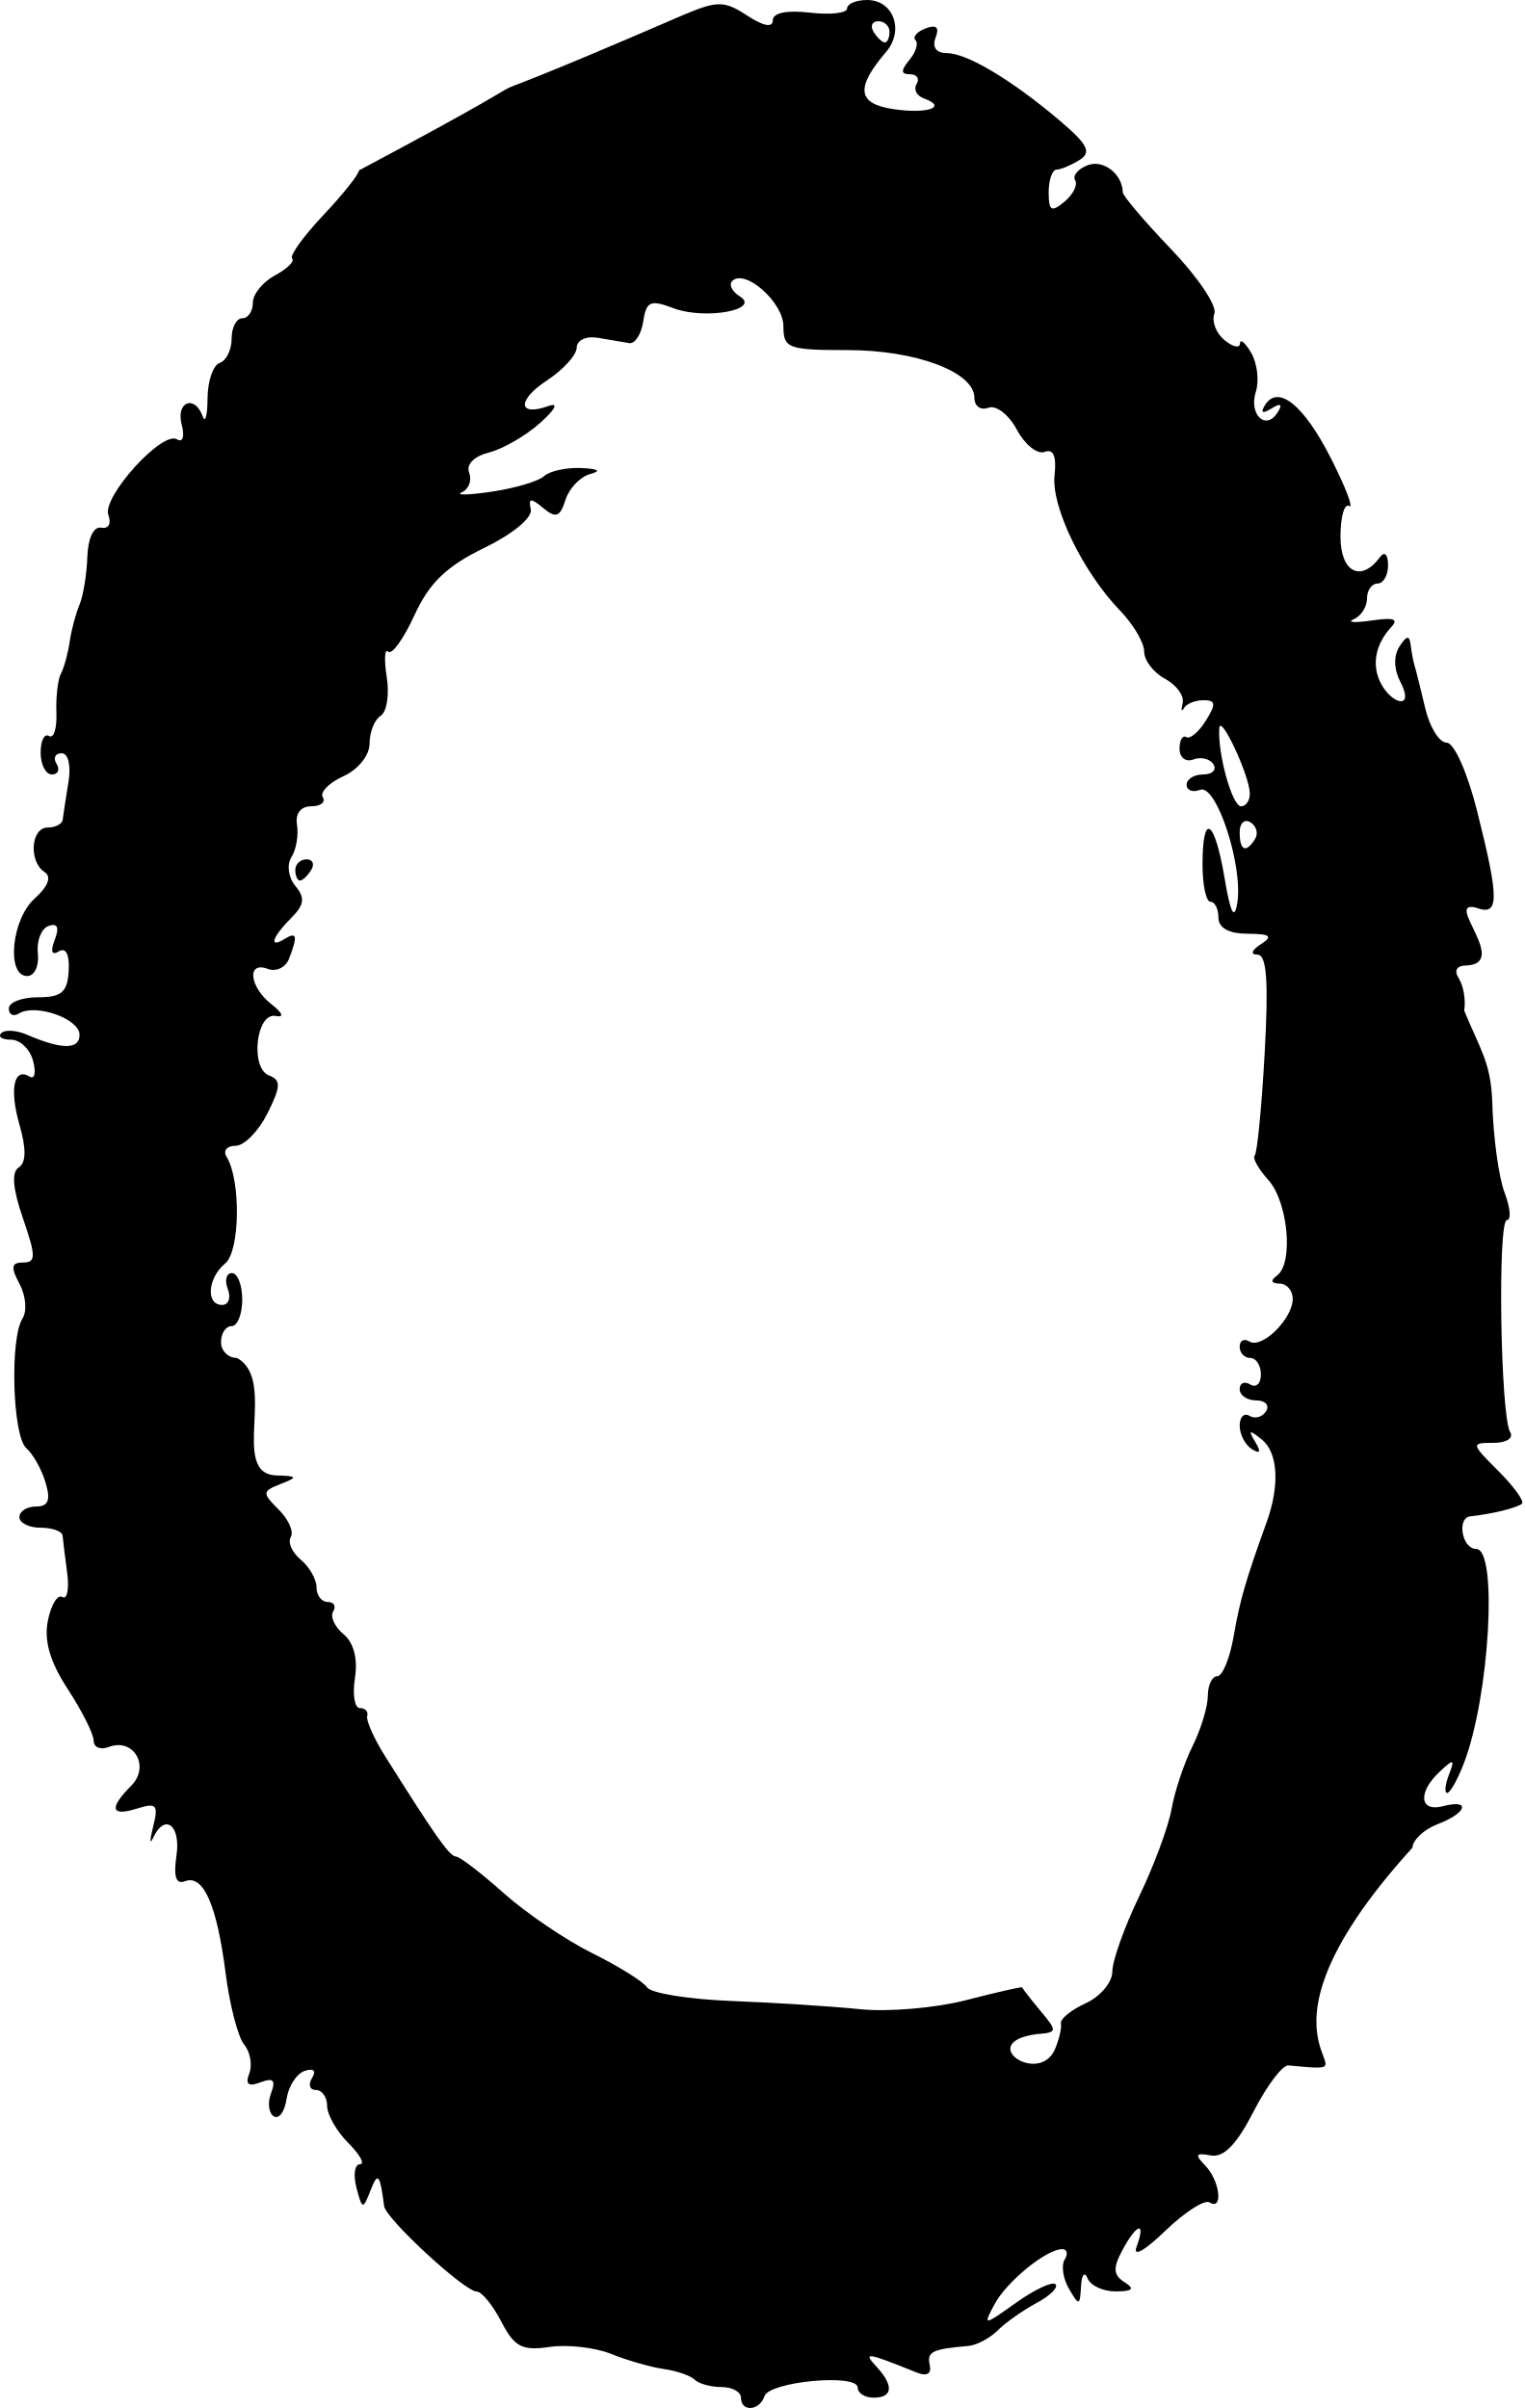
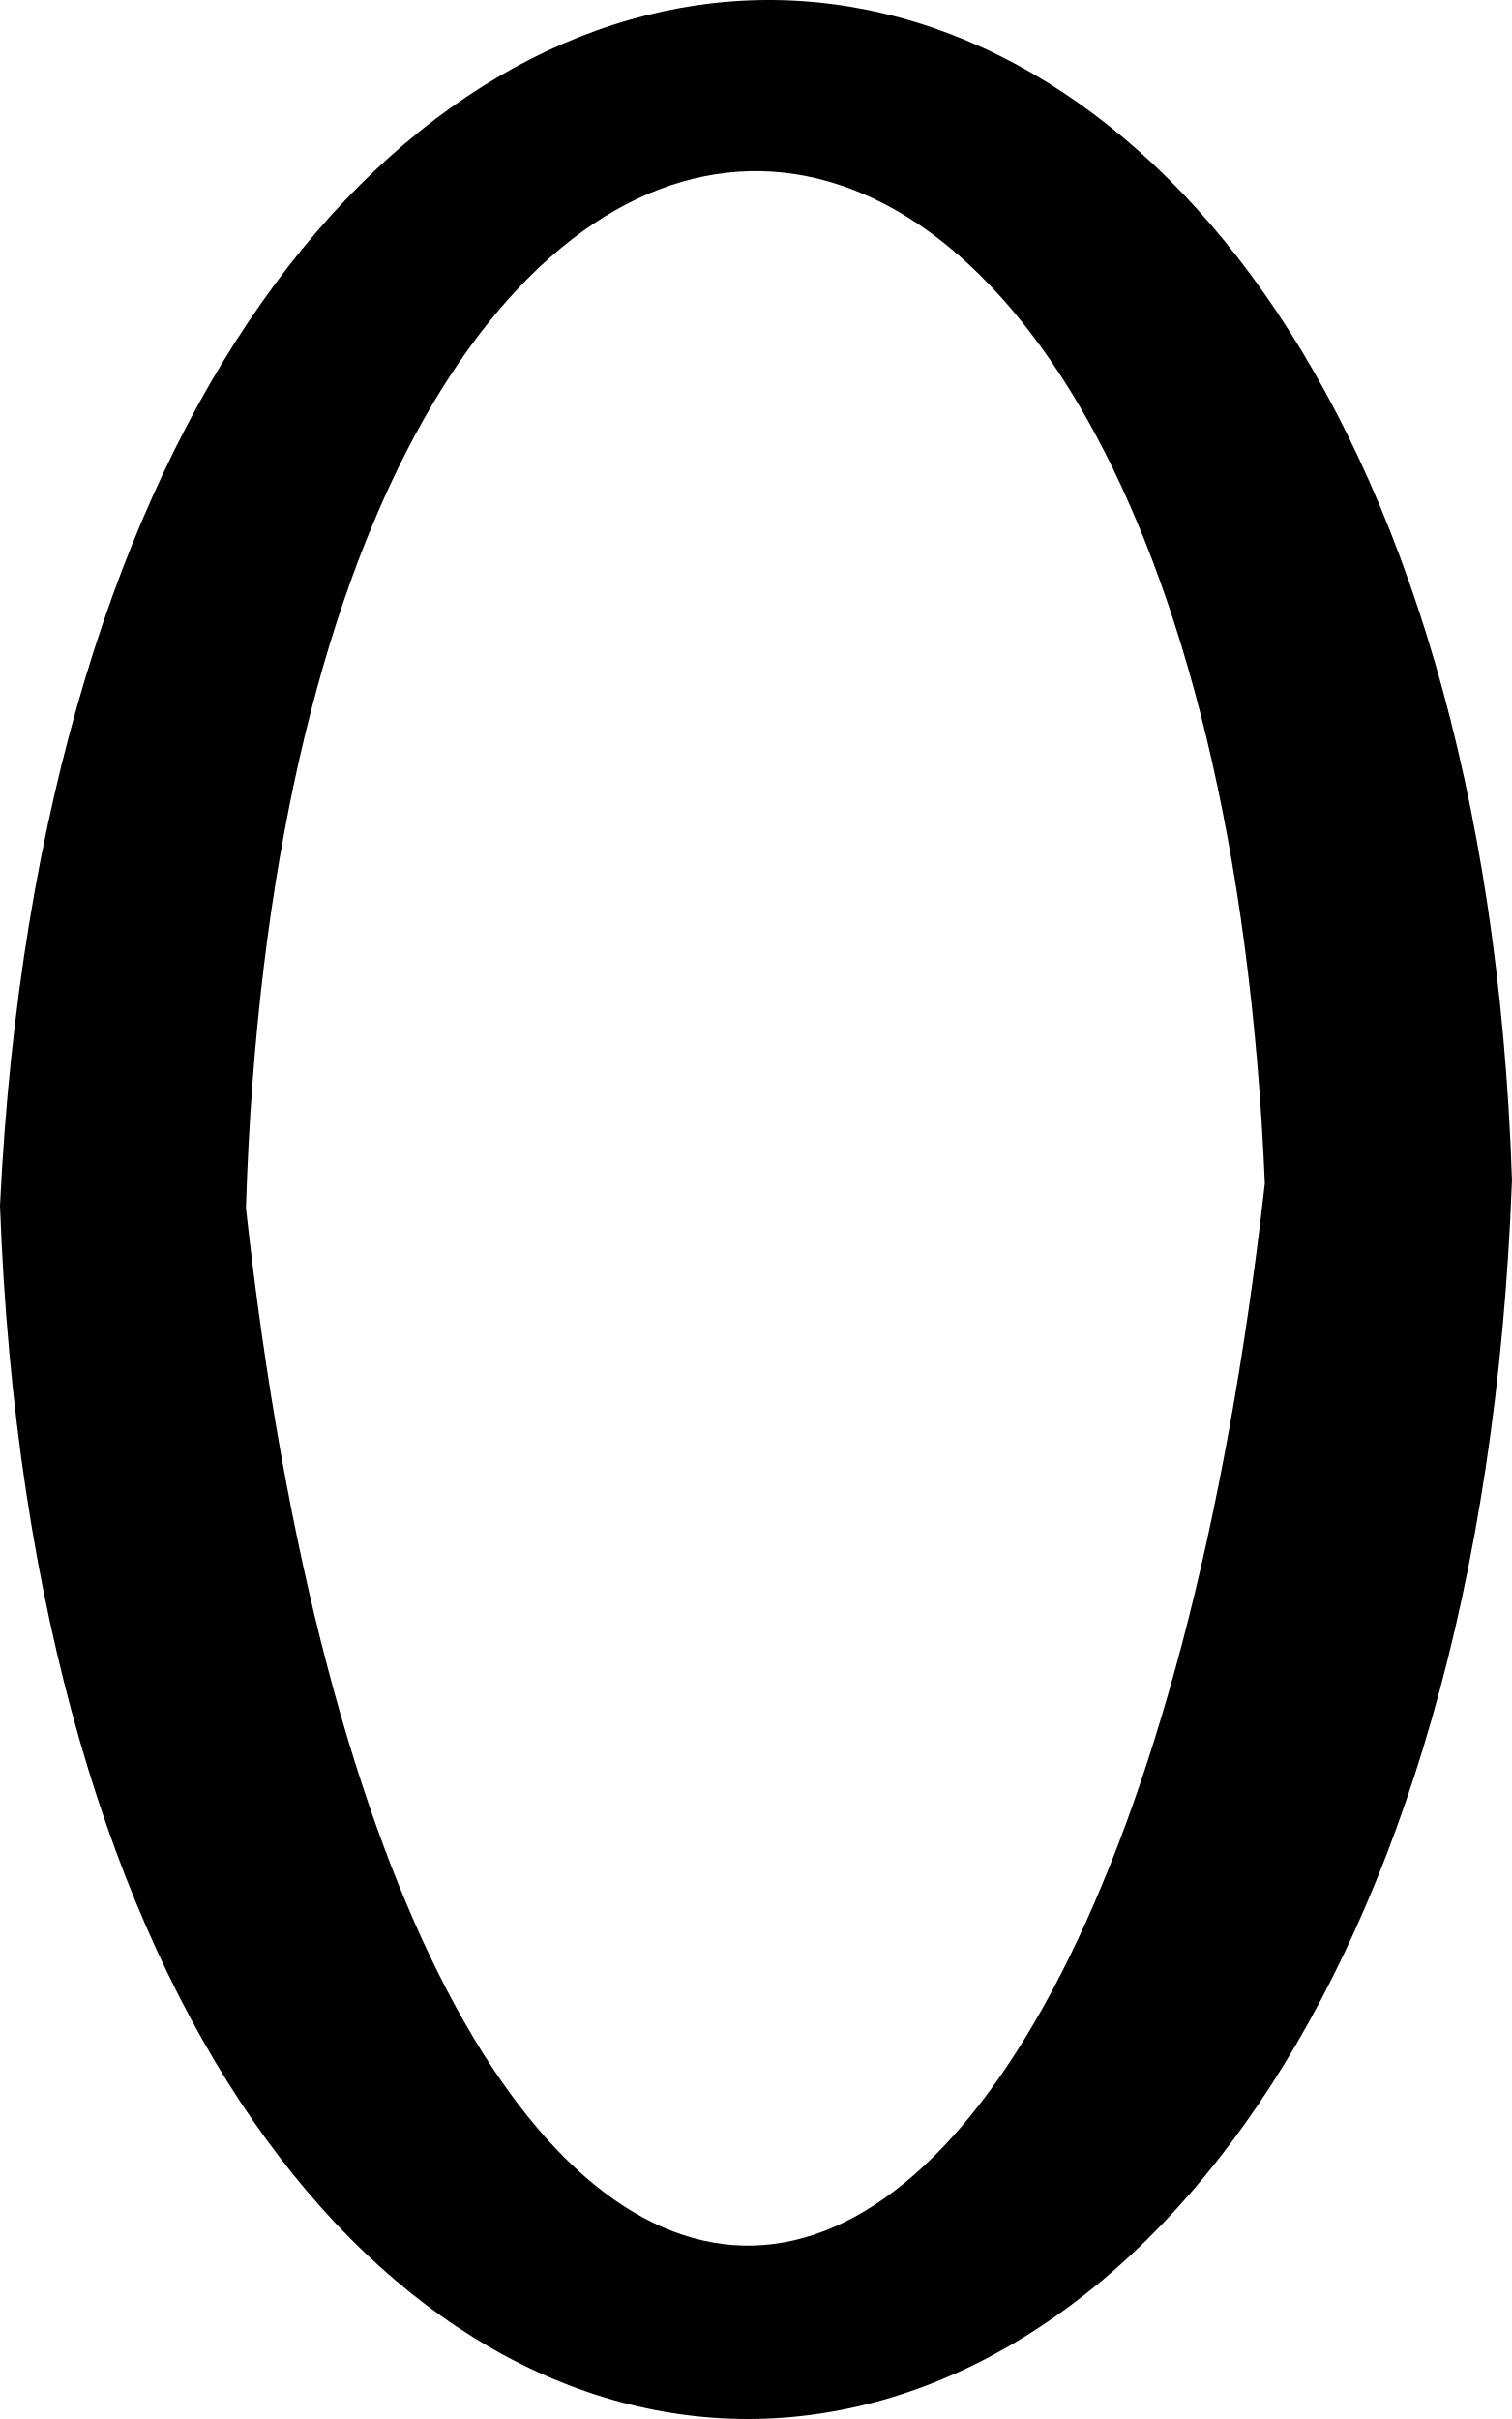
- <svg xmlns="http://www.w3.org/2000/svg" version="1.1" id="svg61" width="588.831" height="930" viewBox="0 0 588.831 930">
+ <svg xmlns="http://www.w3.org/2000/svg" version="1.1" id="svg61" width="581.427" height="930" viewBox="0 0 581.427 930">
  <defs id="defs65" />
-   <path style="fill:#000000;stroke-width:4.097" d="m 286.119,926.008 c 0,-2.254 -3.38,-4.097 -7.512,-4.097 -4.132,0 -8.789,-1.277 -10.349,-2.837 -1.56,-1.56 -6.938,-3.42 -11.951,-4.133 -5.012,-0.713 -14.158,-3.337 -20.324,-5.831 -6.166,-2.494 -16.877,-3.703 -23.803,-2.687 -10.59,1.554 -13.548,8.4e-4 -18.601,-9.77 -3.304,-6.39 -7.573,-11.618 -9.485,-11.618 -4.677,0 -35.104,-28.073 -35.75,-32.984 -1.642,-12.481 -2.408,-13.382 -5.234,-6.161 -2.979,7.612 -3.228,7.566 -5.474,-1.024 -1.295,-4.95 -0.682,-9 1.36,-9 2.043,0 0.026,-3.688 -4.481,-8.195 -4.507,-4.507 -8.195,-10.96 -8.195,-14.341 0,-3.38 -1.953,-6.146 -4.339,-6.146 -2.386,0 -3.052,-2.083 -1.478,-4.629 1.735,-2.807 0.62,-3.89 -2.831,-2.752 -3.131,1.032 -6.285,5.908 -7.009,10.836 -0.724,4.927 -2.949,7.951 -4.943,6.718 -1.994,-1.232 -2.464,-5.267 -1.044,-8.967 1.918,-4.997 0.872,-6.07 -4.068,-4.175 -4.7,1.803 -5.975,0.795 -4.35,-3.438 1.264,-3.294 0.367,-8.317 -1.994,-11.162 -2.361,-2.845 -5.58,-15.267 -7.154,-27.605 -3.354,-26.299 -8.593,-38.175 -15.646,-35.468 -3.516,1.349 -4.528,-1.679 -3.318,-9.926 1.734,-11.815 -4.567,-16.511 -9.053,-6.746 -1.294,2.817 -1.265,0.791 0.064,-4.502 2.088,-8.318 1.248,-9.253 -6.184,-6.894 -10.165,3.226 -11.032,-0.072 -2.312,-8.793 7.438,-7.438 0.966,-18.665 -8.636,-14.981 -3.216,1.234 -5.846,0.164 -5.846,-2.38 0,-2.543 -4.487,-11.498 -9.971,-19.901 -6.918,-10.599 -9.284,-18.713 -7.726,-26.497 1.235,-6.171 3.756,-10.286 5.602,-9.145 1.846,1.141 2.685,-3.029 1.863,-9.267 -0.822,-6.238 -1.622,-12.725 -1.777,-14.415 -0.156,-1.69 -3.97,-3.073 -8.477,-3.073 -4.507,0 -8.195,-1.844 -8.195,-4.097 0,-2.254 2.89,-4.097 6.422,-4.097 4.74,0 5.705,-2.415 3.684,-9.219 -1.506,-5.071 -4.857,-11.063 -7.447,-13.316 -5.332,-4.64 -6.422,-42.425 -1.446,-50.108 1.794,-2.77 1.269,-8.763 -1.169,-13.316 -3.478,-6.499 -3.181,-8.279 1.38,-8.279 5.007,0 4.998,-2.36 -0.061,-17.045 -3.943,-11.445 -4.476,-17.908 -1.622,-19.672 2.847,-1.76 2.954,-7.148 0.324,-16.317 -4.011,-13.986 -2.217,-22.531 3.932,-18.731 1.888,1.167 2.467,-1.569 1.288,-6.079 -1.18,-4.51 -5.002,-8.2 -8.496,-8.2 -3.493,0 -5.201,-1.15 -3.796,-2.555 1.405,-1.405 5.861,-1.128 9.902,0.616 13.486,5.819 20.322,5.831 20.322,0.033 0,-6.201 -17.009,-12.175 -23.407,-8.221 -2.15,1.33 -3.909,0.464 -3.909,-1.922 0,-2.386 5.071,-4.34 11.268,-4.342 9.12,-0.002 11.38,-1.95 11.857,-10.216 0.362,-6.281 -1.089,-9.176 -3.769,-7.52 -2.772,1.713 -3.358,0.087 -1.611,-4.467 1.836,-4.784 1.047,-6.557 -2.377,-5.342 -2.818,1 -4.685,5.764 -4.148,10.586 0.537,4.822 -1.307,8.767 -4.097,8.767 -8.183,0 -6.103,-21.861 2.849,-29.937 5.272,-4.756 6.642,-8.417 3.834,-10.243 -6.23,-4.051 -5.298,-17.183 1.219,-17.183 3.005,0 5.615,-1.383 5.8,-3.073 0.184,-1.69 1.17,-8.144 2.189,-14.341 1.077,-6.55 -0.024,-11.268 -2.627,-11.268 -2.464,0 -3.34,1.844 -1.947,4.097 1.393,2.254 0.58,4.097 -1.807,4.097 -2.386,0 -4.339,-3.796 -4.339,-8.437 0,-4.64 1.467,-7.53 3.26,-6.422 1.793,1.108 3.064,-2.932 2.826,-8.977 -0.238,-6.045 0.546,-12.836 1.744,-15.089 1.197,-2.254 2.713,-7.785 3.368,-12.292 0.655,-4.507 2.366,-10.96 3.803,-14.341 1.437,-3.38 2.798,-11.678 3.025,-18.438 0.246,-7.277 2.443,-11.894 5.387,-11.317 2.774,0.544 3.99,-1.589 2.75,-4.821 -2.641,-6.883 20.814,-32.82 26.501,-29.305 2.243,1.386 3.013,-1.093 1.791,-5.768 -2.302,-8.803 5.124,-11.618 8.12,-3.079 0.988,2.817 1.834,-0.333 1.878,-7 0.043,-6.667 2.155,-12.813 4.69,-13.658 2.535,-0.845 4.61,-5.071 4.61,-9.39 0,-4.319 1.844,-7.853 4.097,-7.853 2.254,0 4.097,-2.701 4.097,-6.002 0,-3.301 3.846,-8.06 8.546,-10.575 4.7,-2.515 7.679,-5.44 6.619,-6.5 -1.06,-1.06 4.314,-8.544 11.941,-16.631 7.627,-8.087 13.868,-15.92 13.868,-17.405 105.436,-56.136 6.641,-8.694 125.754,-60.253 12.743,-5.324 15.428,-5.272 24.189,0.469 6.269,4.108 9.856,4.769 9.856,1.817 0,-2.89 5.408,-4.009 14.341,-2.966 7.887,0.921 14.341,0.201 14.341,-1.6 0,-1.801 3.49,-3.275 7.756,-3.275 10.164,0 14.433,11.717 7.306,20.055 -11.852,13.867 -11.122,19.961 2.642,22.059 13.248,2.019 21.348,-0.754 11.976,-4.1 -2.831,-1.011 -4.105,-3.524 -2.831,-5.585 1.274,-2.061 0.138,-3.747 -2.525,-3.747 -3.585,0 -3.657,-1.426 -0.277,-5.499 2.51,-3.024 3.578,-6.484 2.374,-7.689 -1.204,-1.204 0.561,-3.246 3.924,-4.536 4.145,-1.591 5.38,-0.434 3.836,3.591 -1.398,3.644 0.228,5.937 4.207,5.937 7.821,0 24.955,10.205 43.565,25.948 10.961,9.272 12.547,12.35 7.882,15.302 -3.212,2.033 -7.222,3.724 -8.912,3.758 -1.69,0.034 -3.073,3.976 -3.073,8.759 0,7.237 1.024,7.847 6.101,3.633 3.356,-2.785 5.21,-6.505 4.121,-8.267 -1.089,-1.762 1.089,-4.381 4.839,-5.821 6.038,-2.317 13.384,3.352 13.558,10.464 0.033,1.408 8.465,11.329 18.734,22.047 10.269,10.718 17.754,21.877 16.633,24.798 -1.121,2.921 0.618,7.515 3.865,10.21 3.246,2.694 5.959,3.29 6.027,1.324 0.069,-1.966 2.025,-0.311 4.347,3.678 2.322,3.989 3.113,10.748 1.758,15.02 -2.809,8.851 3.964,15.167 8.461,7.891 1.976,-3.198 1.177,-3.692 -2.399,-1.482 -3.474,2.147 -4.372,1.711 -2.551,-1.237 5.065,-8.196 15.036,-0.159 25.555,20.6 5.683,11.214 8.824,19.458 6.98,18.318 -1.844,-1.139 -3.352,4.181 -3.352,11.822 0,13.796 7.944,17.875 15.302,7.859 1.7,-2.314 3.038,-0.976 3.073,3.073 0.033,3.944 -1.781,7.17 -4.035,7.17 -2.254,0 -4.097,2.612 -4.097,5.805 0,3.193 -2.305,6.794 -5.122,8.004 -2.817,1.209 0.251,1.431 6.816,0.491 9.076,-1.298 10.795,-0.565 7.17,3.059 -17.527,20.371 13.42,38.914 4.046,20.672 -2.554,-4.772 -2.705,-10.015 -0.395,-13.667 2.676,-4.229 3.913,-4.459 4.324,-0.804 0.316,2.817 1.009,6.505 1.539,8.195 0.53,1.69 2.374,9.065 4.097,16.39 1.723,7.324 5.444,13.316 8.269,13.316 2.9,0 8.029,11.517 11.78,26.451 8.678,34.547 8.591,40.725 -0.526,37.254 -12.33,-2.954 12.887,21.33 -3.315,22.34 -4.092,0 -5.233,1.841 -3.175,5.122 1.767,2.817 2.68,8.361 2.028,12.32 6.279,15.319 10.339,20.032 10.835,35.537 0.363,13.189 2.49,28.79 4.725,34.669 2.235,5.879 2.656,10.69 0.935,10.69 -3.673,0 -2.512,75.807 1.254,81.9 1.43,2.314 -1.412,4.145 -6.434,4.145 -8.792,0 -8.75,0.246 1.869,10.864 5.975,5.975 10.083,11.645 9.129,12.6 -1.558,1.558 -11.772,4.075 -19.9,4.904 -5.401,0.551 -3.287,12.606 2.211,12.606 8.477,0 5.155,57.181 -4.82,82.972 -2.397,6.197 -5.268,11.268 -6.38,11.268 -1.112,0 -0.806,-3.166 0.679,-7.036 2.358,-6.144 1.908,-6.297 -3.543,-1.204 -8.581,8.016 -7.847,15.73 1.269,13.346 10.862,-2.84 9.243,2.634 -2.049,6.926 -5.258,1.999 -9.659,6.102 -9.779,9.118 -73.746,81.191 -7.431,87.971 -47.777,84.088 -2.222,-0.415 -8.295,7.542 -13.496,17.683 -6.632,12.931 -11.609,18.03 -16.663,17.071 -5.801,-1.1 -6.208,-0.341 -2.085,3.893 5.717,5.871 7.078,17.605 1.653,14.252 -1.908,-1.179 -9.612,3.782 -17.12,11.026 -8.135,7.848 -12.58,10.273 -11,6 3.69,-9.983 0.067,-8.977 -5.566,1.545 -3.638,6.798 -3.445,9.489 0.88,12.229 4.075,2.582 3.192,3.53 -3.333,3.576 -4.883,0.033 -9.808,-2.242 -10.944,-5.059 -1.137,-2.817 -2.268,-1.434 -2.515,3.073 -0.414,7.572 -0.767,7.647 -4.643,0.992 -2.307,-3.962 -3.064,-9.032 -1.682,-11.268 1.382,-2.236 0.97,-4.065 -0.915,-4.065 -6.116,0 -21.458,12.49 -26.18,21.314 -4.493,8.394 -4.29,8.379 8.399,-0.657 7.151,-5.092 13.976,-8.285 15.166,-7.095 1.19,1.19 -2.105,4.448 -7.322,7.24 -5.217,2.792 -11.96,7.551 -14.984,10.575 -3.024,3.024 -8.133,5.729 -11.352,6.011 -14.039,1.228 -16.031,2.21 -14.905,7.347 0.756,3.449 -1.117,4.505 -5.122,2.887 -19.223,-7.768 -20.793,-8.004 -15.533,-2.335 6.86,7.393 6.462,12.076 -1.024,12.076 -3.38,0 -6.146,-1.758 -6.146,-3.906 0,-5.507 -34.108,-2.35 -36.002,3.332 -1.918,5.755 -9.069,6.208 -9.069,0.574 z M 407.203,791.819 c 1.726,-3.944 2.833,-8.588 2.462,-10.32 -0.372,-1.732 3.945,-5.255 9.593,-7.828 5.648,-2.573 10.269,-8.08 10.269,-12.236 0,-4.156 4.664,-17.225 10.364,-29.041 5.7,-11.816 11.334,-27.019 12.518,-33.783 1.185,-6.765 4.818,-17.653 8.074,-24.197 3.256,-6.544 5.92,-15.302 5.92,-19.463 0,-4.161 1.639,-7.565 3.641,-7.565 2.003,0 4.843,-6.914 6.313,-15.365 2.46,-14.15 4.59,-21.524 12.725,-44.047 5.159,-14.284 4.444,-26.928 -1.808,-31.983 -4.881,-3.946 -5.382,-3.78 -2.585,0.861 2.354,3.906 1.949,4.816 -1.262,2.831 -2.602,-1.608 -4.73,-5.689 -4.73,-9.07 0,-3.38 1.717,-5.085 3.814,-3.789 2.098,1.297 4.972,0.483 6.388,-1.807 1.415,-2.29 -0.301,-4.164 -3.814,-4.164 -3.513,0 -6.388,-1.953 -6.388,-4.339 0,-2.386 1.844,-3.2 4.097,-1.807 2.254,1.393 4.097,-0.342 4.097,-3.856 0,-3.513 -1.844,-6.388 -4.097,-6.388 -2.254,0 -4.097,-1.953 -4.097,-4.339 0,-2.386 1.695,-3.292 3.767,-2.011 4.805,2.97 16.72,-8.773 16.72,-16.478 0,-3.219 -2.305,-5.882 -5.122,-5.916 -3.231,-0.041 -3.585,-1.174 -0.96,-3.073 6.49,-4.694 4.313,-28.473 -3.387,-36.981 -3.817,-4.218 -6.159,-8.449 -5.204,-9.404 0.954,-0.954 2.683,-18.782 3.841,-39.617 1.537,-27.637 0.793,-37.899 -2.751,-37.944 -2.886,-0.036 -2.363,-1.674 1.289,-4.035 4.789,-3.095 3.659,-3.986 -5.122,-4.035 -7.256,-0.041 -11.268,-2.251 -11.268,-6.209 0,-3.38 -1.383,-6.146 -3.073,-6.146 -1.69,0 -3.073,-6.453 -3.073,-14.341 0,-20.504 4.649,-17.701 8.496,5.122 2.277,13.51 3.775,16.523 4.899,9.851 2.411,-14.313 -8.021,-46.284 -14.314,-43.868 -2.874,1.103 -5.226,0.22 -5.226,-1.963 0,-2.183 2.875,-3.969 6.388,-3.969 3.513,0 5.298,-1.763 3.966,-3.918 -1.332,-2.155 -4.821,-2.998 -7.754,-1.873 -2.933,1.125 -5.332,-0.718 -5.332,-4.096 0,-3.378 1.167,-5.421 2.594,-4.539 1.427,0.882 4.823,-1.965 7.547,-6.326 4.027,-6.449 3.861,-7.93 -0.887,-7.93 -3.212,0 -6.613,1.383 -7.558,3.073 -0.945,1.69 -1.167,0.796 -0.494,-1.986 0.674,-2.783 -2.394,-6.996 -6.818,-9.363 -4.423,-2.367 -8.042,-7.089 -8.042,-10.492 0,-3.403 -4.149,-10.486 -9.219,-15.738 -14.47,-14.99 -26.725,-40.241 -25.39,-52.316 0.821,-7.423 -0.437,-10.387 -3.853,-9.076 -2.789,1.07 -7.607,-2.792 -10.707,-8.584 -3.12,-5.83 -8.035,-9.609 -11.012,-8.467 -2.957,1.135 -5.377,-0.597 -5.377,-3.849 0,-9.933 -22.552,-18.415 -48.965,-18.415 -23.005,0 -24.788,-0.666 -24.788,-9.258 0,-9.201 -14.857,-22.322 -19.743,-17.436 -1.405,1.405 -0.128,4.055 2.837,5.888 8.511,5.26 -13.454,9.231 -25.573,4.623 -8.894,-3.381 -10.454,-2.697 -11.649,5.115 -0.759,4.961 -3.18,8.729 -5.381,8.374 -2.2,-0.355 -7.646,-1.277 -12.103,-2.049 -4.515,-0.782 -8.144,0.893 -8.195,3.784 -0.051,2.853 -5.177,8.523 -11.393,12.601 -11.714,7.684 -11.431,14.188 0.434,9.973 4.098,-1.456 2.833,1.125 -3.205,6.54 -5.486,4.92 -14.354,10.044 -19.707,11.388 -5.798,1.455 -8.898,4.616 -7.669,7.818 1.134,2.957 -0.138,6.357 -2.829,7.555 -2.69,1.199 2.484,1.094 11.498,-0.233 9.014,-1.327 18.141,-4.032 20.282,-6.012 2.141,-1.98 8.594,-3.387 14.341,-3.125 6.599,0.3 7.877,1.152 3.47,2.312 -3.838,1.01 -8.142,5.503 -9.564,9.984 -2.11,6.648 -3.695,7.226 -8.618,3.14 -4.818,-3.999 -5.78,-3.892 -4.777,0.531 0.721,3.181 -6.953,9.527 -18.032,14.911 -14.519,7.057 -21.167,13.476 -26.894,25.967 -4.184,9.126 -8.739,15.461 -10.122,14.078 -1.384,-1.384 -1.642,3.028 -0.574,9.804 1.068,6.776 0.013,13.512 -2.345,14.969 -2.358,1.458 -4.287,6.268 -4.287,10.691 0,4.573 -4.362,10.028 -10.115,12.649 -5.563,2.535 -9.142,6.183 -7.953,8.107 1.189,1.924 -0.828,3.498 -4.483,3.498 -4.047,0 -6.184,2.804 -5.466,7.17 0.649,3.944 -0.316,9.556 -2.144,12.472 -1.883,3.004 -1.218,7.838 1.533,11.154 3.81,4.591 3.445,7.265 -1.696,12.405 -7.33,7.33 -8.728,11.893 -2.456,8.016 4.697,-2.903 5.083,-1.189 1.71,7.601 -1.313,3.422 -5.001,5.22 -8.195,3.994 -8.225,-3.156 -7.22,6.878 1.363,13.621 4.403,3.459 5.031,5.215 1.627,4.549 -7.547,-1.476 -9.944,20.135 -2.548,22.973 4.696,1.802 4.595,4.218 -0.614,14.659 -3.43,6.876 -8.976,12.501 -12.324,12.501 -3.348,0 -4.896,1.928 -3.44,4.285 5.549,8.978 5.203,36.372 -0.519,41.121 -6.842,5.678 -7.622,16.055 -1.207,16.055 2.495,0 3.474,-2.766 2.177,-6.146 -1.297,-3.38 -0.573,-6.146 1.61,-6.146 2.183,0 3.969,4.61 3.969,10.243 0,5.634 -1.844,10.243 -4.097,10.243 -2.254,0 -4.097,2.766 -4.097,6.146 0,3.38 2.766,6.146 6.146,6.146 15.831,8.48 -2.969,44.626 15.103,45.359 8.342,0.254 8.56,0.65 1.809,3.303 -7.197,2.828 -7.244,3.443 -0.763,9.924 3.8,3.8 5.89,8.558 4.644,10.574 -1.246,2.015 0.481,5.943 3.836,8.728 3.356,2.785 6.101,7.603 6.101,10.708 0,3.104 1.953,5.644 4.339,5.644 2.386,0 3.329,1.635 2.094,3.633 -1.235,1.998 0.566,5.967 4.003,8.819 3.929,3.261 5.566,9.517 4.41,16.854 -1.011,6.417 -0.156,11.668 1.901,11.668 2.057,0 3.33,1.383 2.829,3.073 -0.501,1.69 2.564,8.604 6.811,15.365 19.6,31.2 25.014,38.871 27.451,38.897 1.441,0.016 9.739,6.375 18.438,14.133 8.7,7.758 24.115,18.211 34.256,23.23 10.141,5.019 19.656,10.958 21.144,13.2 1.488,2.241 16.239,4.6 32.779,5.241 16.54,0.641 38.858,2.072 49.596,3.178 10.737,1.107 29.173,-0.491 40.968,-3.551 11.795,-3.06 21.468,-5.253 21.495,-4.874 0.028,0.378 3.191,4.449 7.032,9.046 6.655,7.965 6.583,8.388 -1.531,8.999 -23.485,3.203 0.512,19.713 6.966,6.203 z M 114.029,335.985 c 0,-2.254 1.953,-4.097 4.339,-4.097 2.386,0 3.2,1.844 1.807,4.097 -1.393,2.254 -3.345,4.097 -4.339,4.097 -0.994,0 -1.807,-1.844 -1.807,-4.097 z m 370.638,-12.009 c 1.297,-2.098 0.483,-4.972 -1.807,-6.388 -2.29,-1.415 -4.164,0.301 -4.164,3.814 0,7.197 2.459,8.257 5.971,2.574 z m -2.058,-17.697 c -0.257,-7.105 -11.364,-30.781 -11.775,-25.096 -0.706,9.772 4.961,30.218 8.374,30.218 1.972,0 3.502,-2.305 3.4,-5.122 z M 343.482,12.292 c 0,-2.254 -1.953,-4.097 -4.339,-4.097 -2.386,0 -3.2,1.844 -1.807,4.097 1.393,2.254 3.345,4.097 4.339,4.097 0.994,0 1.807,-1.844 1.807,-4.097 z" id="path71" />
+   <path style="fill:#000000;stroke-width:4.119" d="M 581.427,453.64 C 558.095,1082.872 23.084,1091.344 0,463.509 29.814,-153.811 561.178,-151.893 581.427,453.64 Z M 94.571,464.407 C 153.635,1002.887 425.764,992.804 486.394,454.928 464.127,-69.482 110.916,-61.413 94.571,464.407 Z" id="path71" />
</svg>
